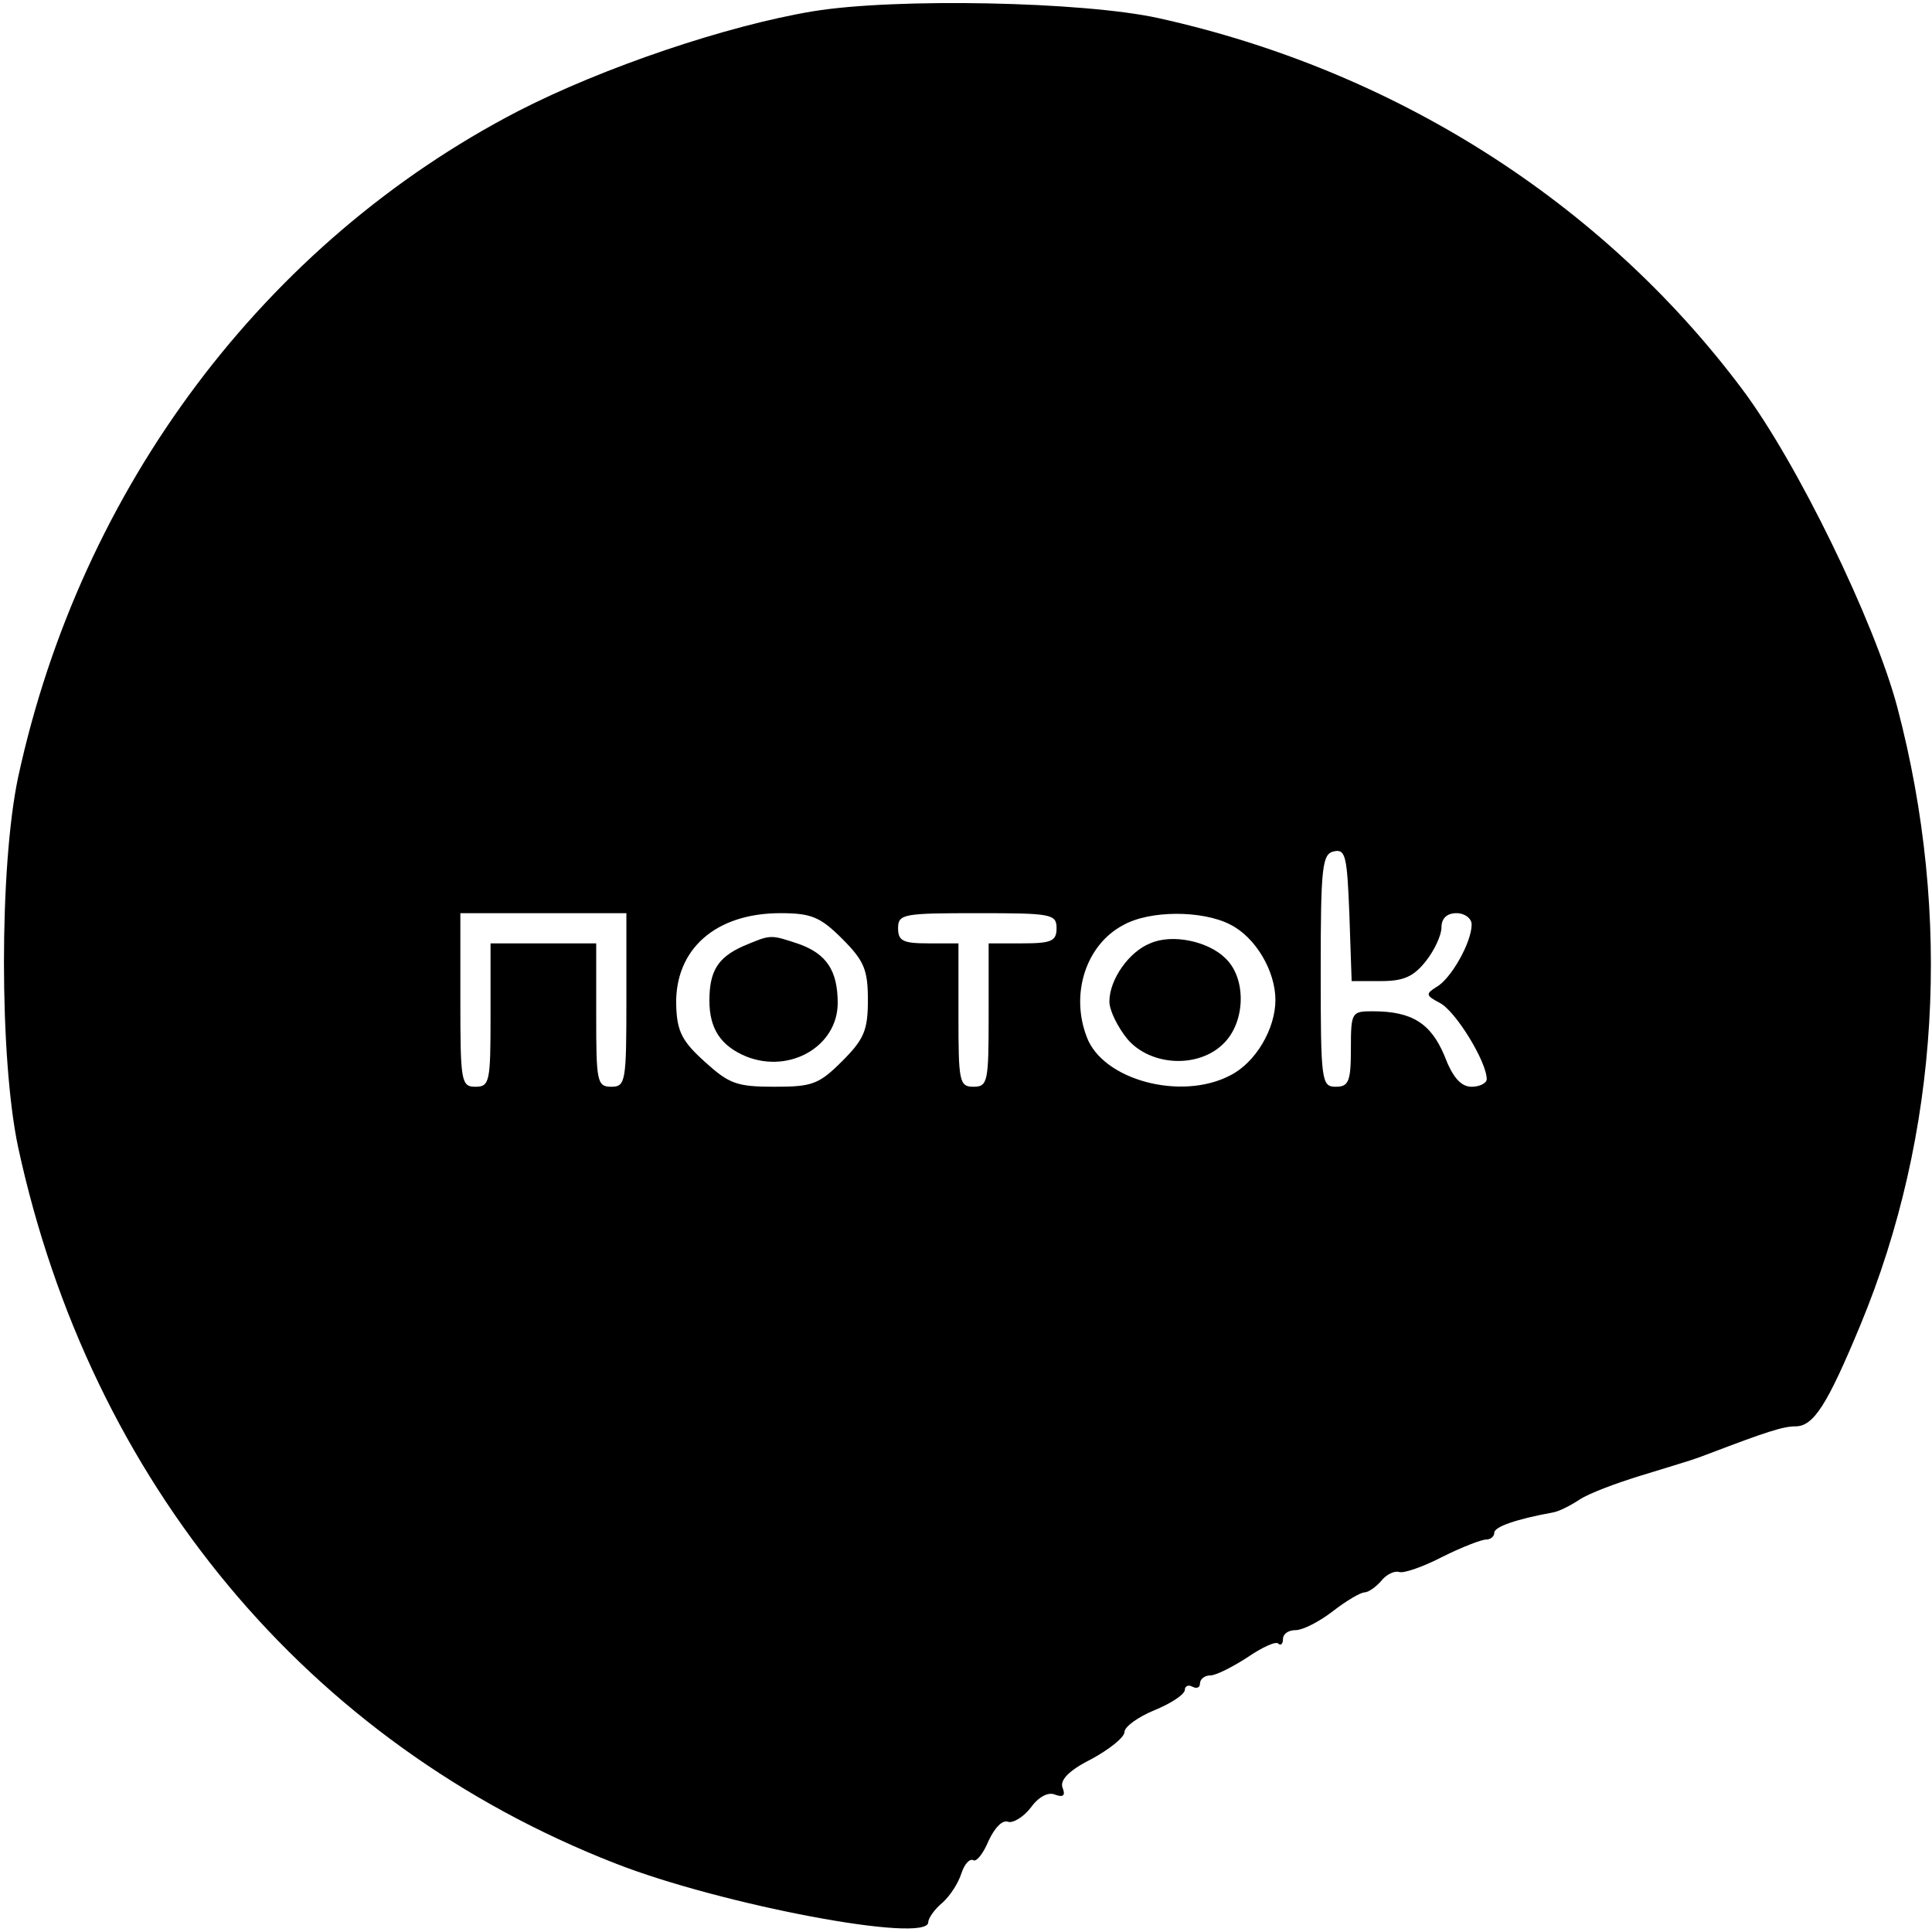
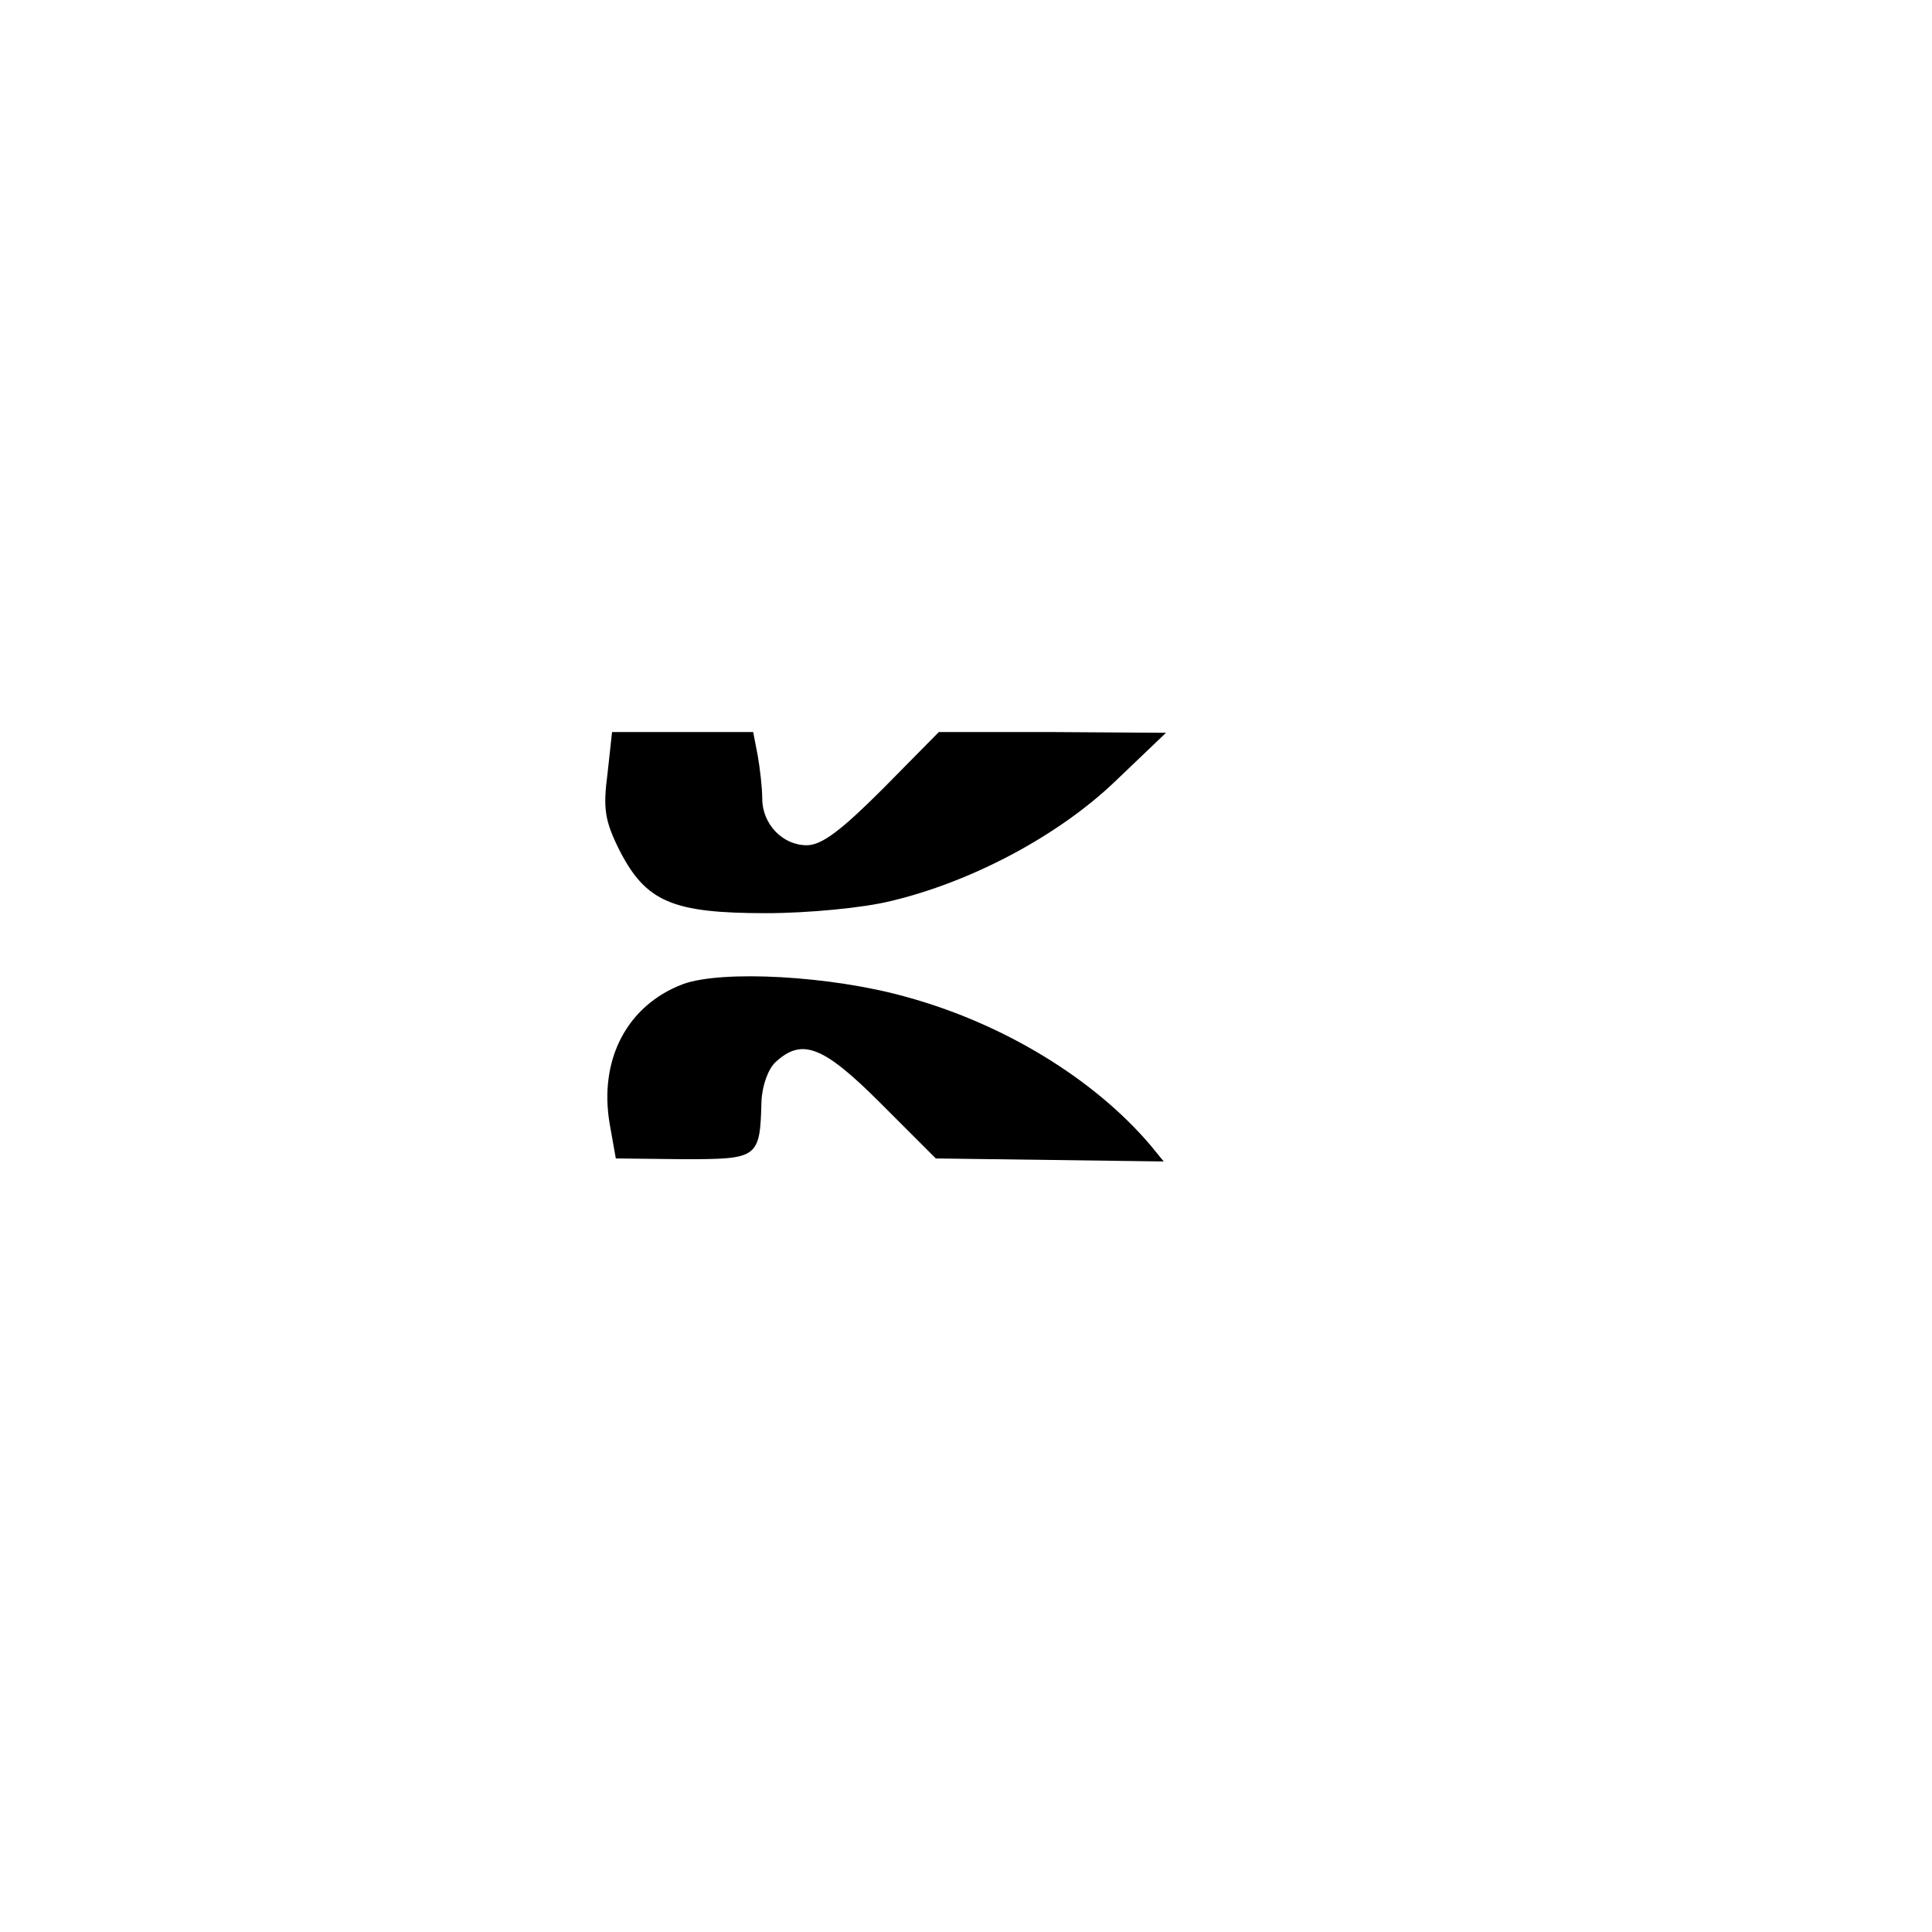
<svg xmlns="http://www.w3.org/2000/svg" version="1.0" width="256pt" height="256pt" viewBox="0 0 256 256" preserveAspectRatio="xMidYMid meet">
  <g transform="translate(0,256) scale(0.1,-0.1)" fill="#000000" stroke="none">
-     <path d="M1077 2545 c-114 -19 -277 -74 -390 -132 -336 -174 -580 -499 -663 -883 -25 -118 -25 -372 0 -490 96 -444 384 -790 791 -949 140 -55 415 -107 415 -78 0 5 8 17 19 26 10 9 21 26 25 39 4 12 11 20 16 17 4 -2 13 9 20 26 8 17 18 28 26 25 6 -2 20 6 30 19 10 14 23 21 32 17 11 -4 14 -1 10 9 -4 10 8 23 38 38 24 13 44 29 44 36 0 7 18 20 40 29 22 9 40 21 40 27 0 5 5 7 10 4 6 -3 10 -1 10 4 0 6 6 11 14 11 7 0 29 11 49 24 19 13 38 22 41 18 3 -3 6 0 6 6 0 7 7 12 17 12 9 0 31 11 49 25 18 14 37 25 42 25 5 0 15 7 22 15 7 9 18 14 24 12 6 -2 32 7 57 20 26 13 52 23 58 23 6 0 11 4 11 9 0 8 29 18 78 27 7 1 23 9 35 17 12 8 49 22 82 32 75 23 66 20 90 29 76 29 98 36 114 36 24 0 42 28 86 134 105 253 122 542 49 819 -30 113 -133 325 -206 422 -186 248 -461 422 -773 491 -100 22 -349 27 -458 9z m753 -1285 c30 0 43 6 59 26 12 15 21 35 21 45 0 12 7 19 20 19 11 0 20 -7 20 -15 0 -24 -28 -73 -47 -83 -14 -9 -14 -11 5 -21 21 -11 62 -78 62 -101 0 -5 -9 -10 -20 -10 -14 0 -25 12 -36 41 -18 43 -43 59 -95 59 -28 0 -29 -1 -29 -50 0 -43 -3 -50 -20 -50 -19 0 -20 7 -20 154 0 139 2 155 18 158 15 3 17 -7 20 -84 l3 -88 39 0z m-1000 -25 c0 -108 -1 -115 -20 -115 -19 0 -20 7 -20 95 l0 95 -70 0 -70 0 0 -95 c0 -88 -1 -95 -20 -95 -19 0 -20 7 -20 115 l0 115 110 0 110 0 0 -115z m286 81 c29 -29 34 -41 34 -81 0 -40 -5 -52 -34 -81 -31 -31 -40 -34 -90 -34 -50 0 -60 4 -92 33 -30 27 -37 40 -38 75 -2 74 52 122 138 122 41 0 53 -5 82 -34z m284 14 c0 -17 -7 -20 -45 -20 l-45 0 0 -95 c0 -88 -1 -95 -20 -95 -19 0 -20 7 -20 95 l0 95 -40 0 c-33 0 -40 3 -40 20 0 19 7 20 105 20 98 0 105 -1 105 -20z m230 5 c34 -17 60 -62 60 -100 0 -38 -26 -83 -60 -100 -65 -34 -169 -6 -190 51 -22 57 -1 122 48 148 35 20 105 20 142 1z" />
-     <path d="M984 1306 c-33 -15 -44 -33 -44 -72 0 -37 15 -60 49 -74 58 -23 121 14 121 71 0 43 -15 65 -51 78 -39 13 -37 13 -75 -3z" />
-     <path d="M1524 1310 c-28 -11 -54 -48 -54 -77 0 -12 11 -34 24 -50 31 -36 95 -39 128 -5 28 28 30 85 2 112 -23 23 -71 33 -100 20z" />
+     <path d="M805 1535 c-6 -46 -4 -62 16 -102 35 -68 70 -83 194 -83 55 0 129 7 165 16 106 25 222 86 298 159 l67 64 -150 1 -151 0 -74 -75 c-55 -55 -81 -75 -101 -75 -32 0 -59 28 -59 62 0 14 -3 40 -6 57 l-6 31 -94 0 -93 0 -6 -55z" />
+     <path d="M905 1256 c-74 -28 -112 -100 -97 -186 l8 -45 89 -1 c100 0 102 1 104 77 1 21 9 43 19 52 35 32 63 21 139 -55 l73 -73 151 -2 151 -2 -18 22 c-75 88 -195 161 -323 196 -99 28 -244 36 -296 17z" />
  </g>
</svg>
